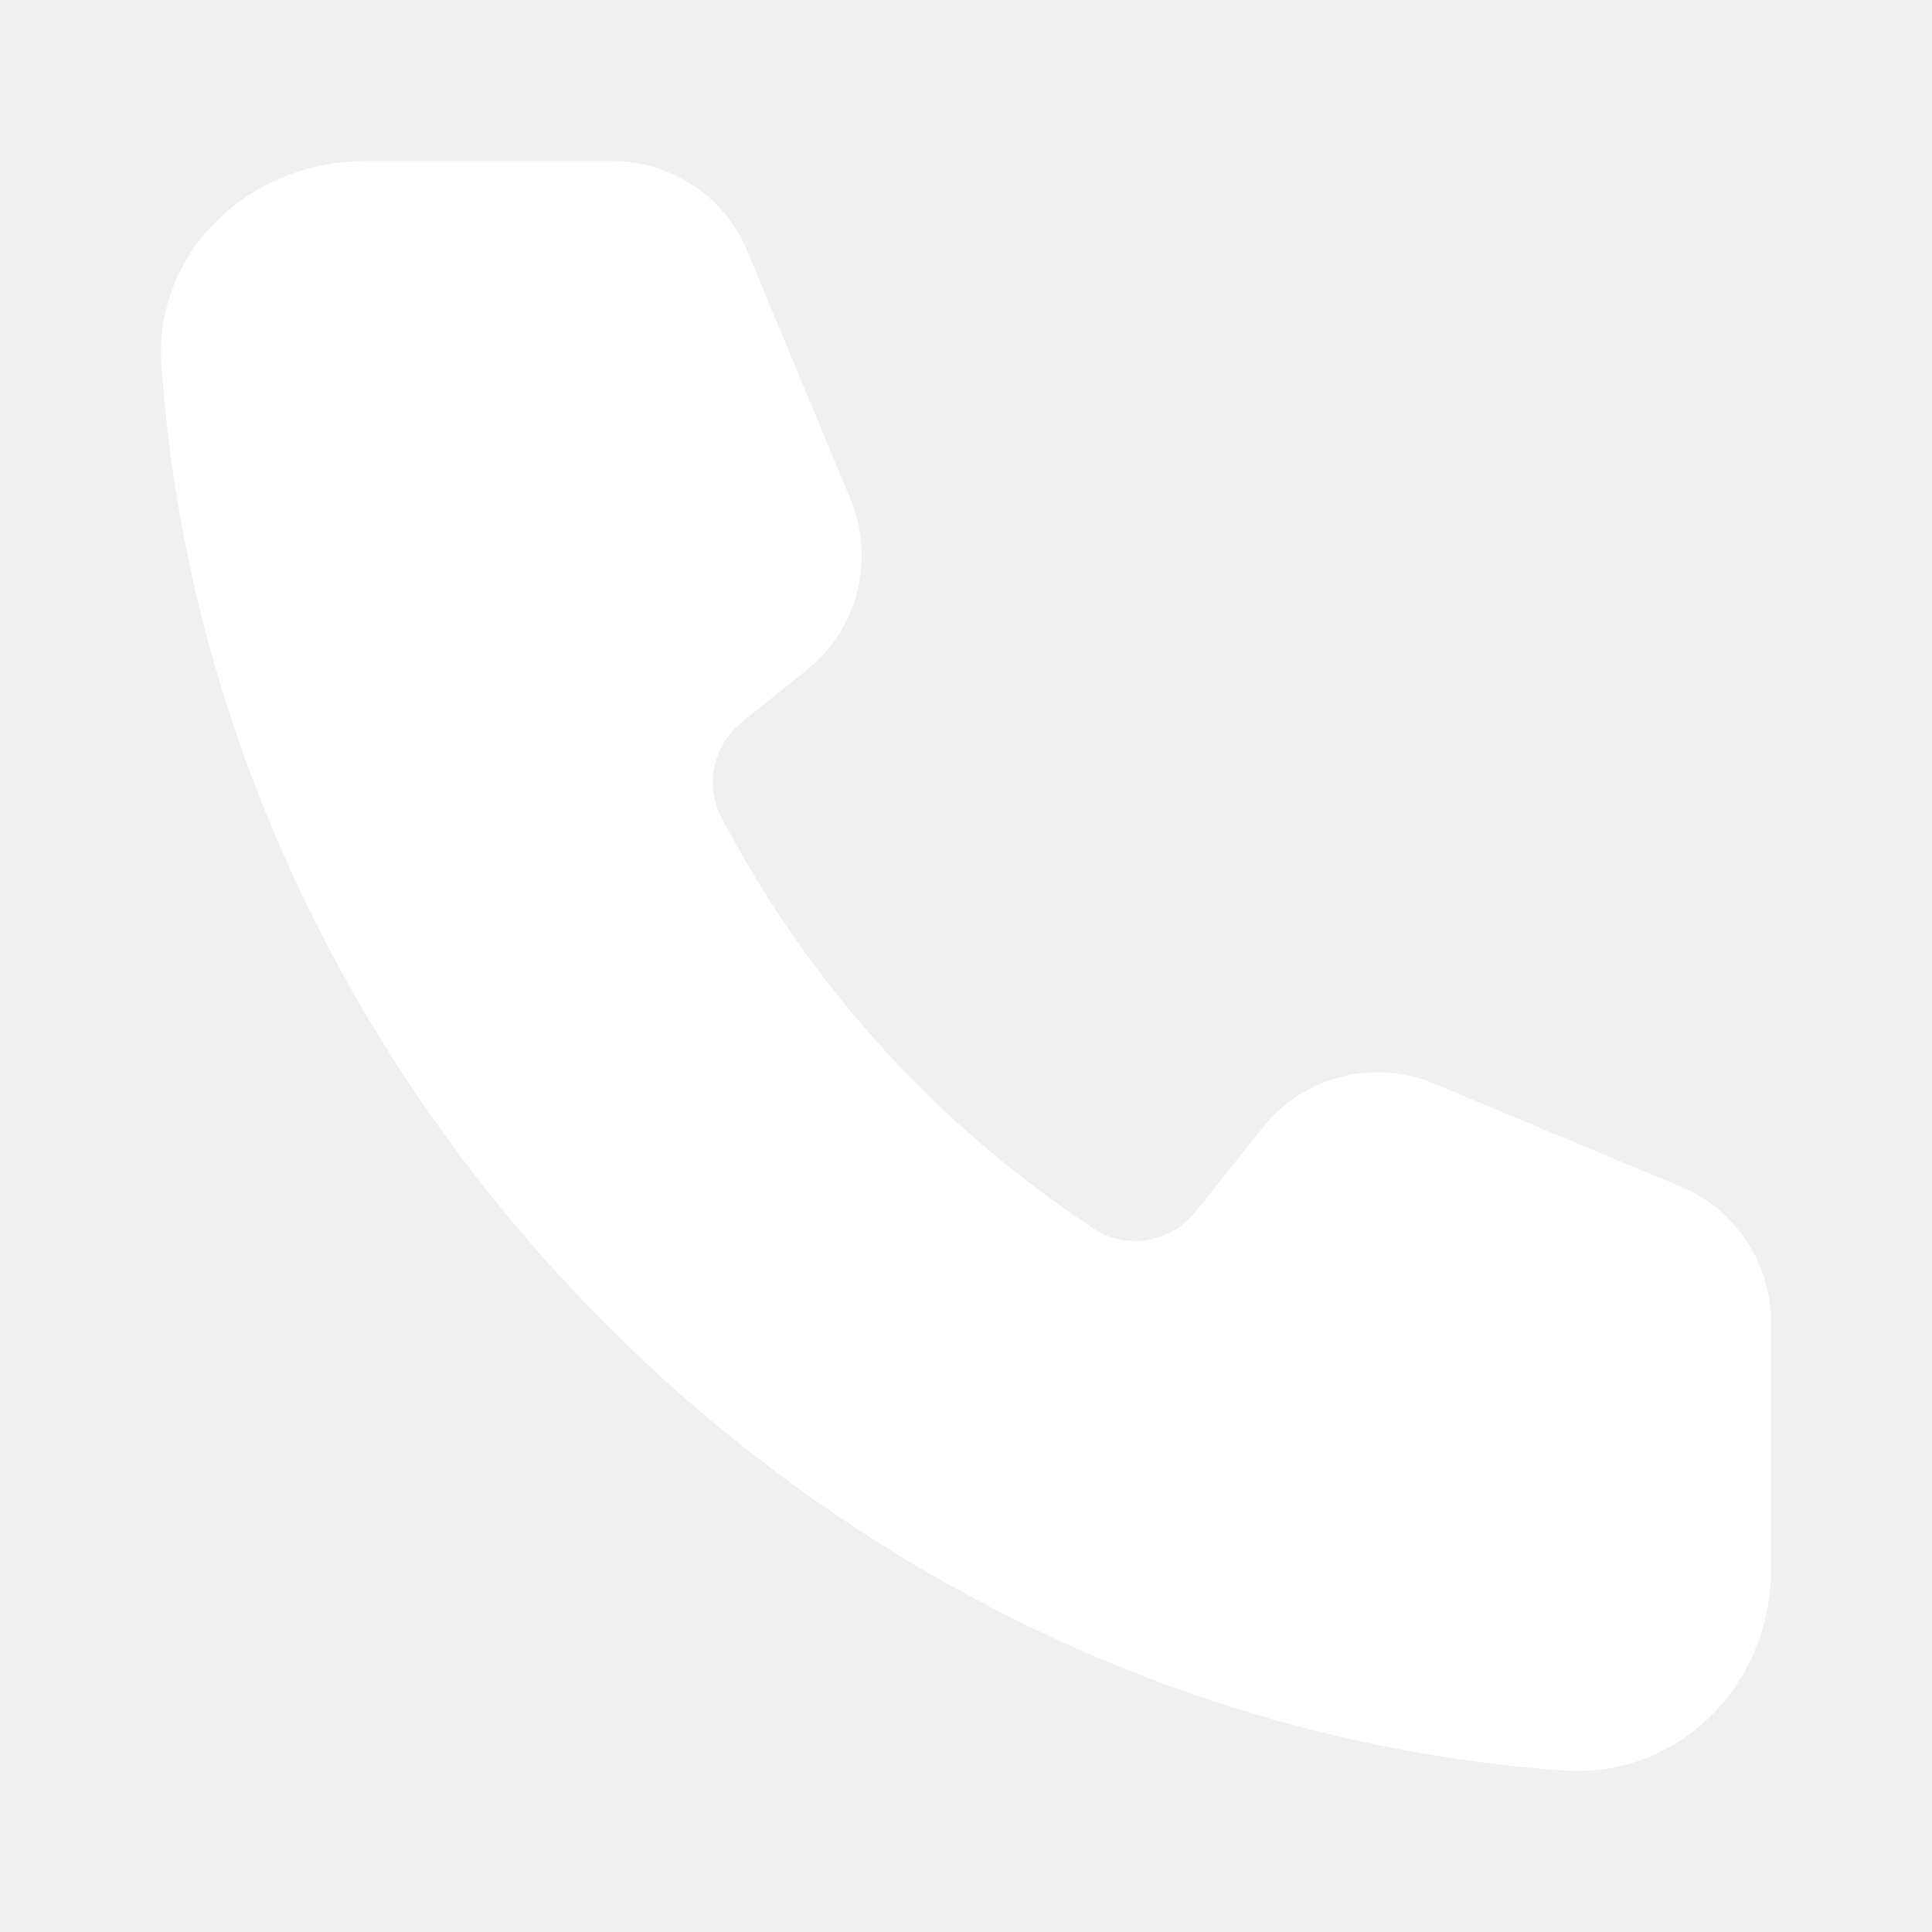
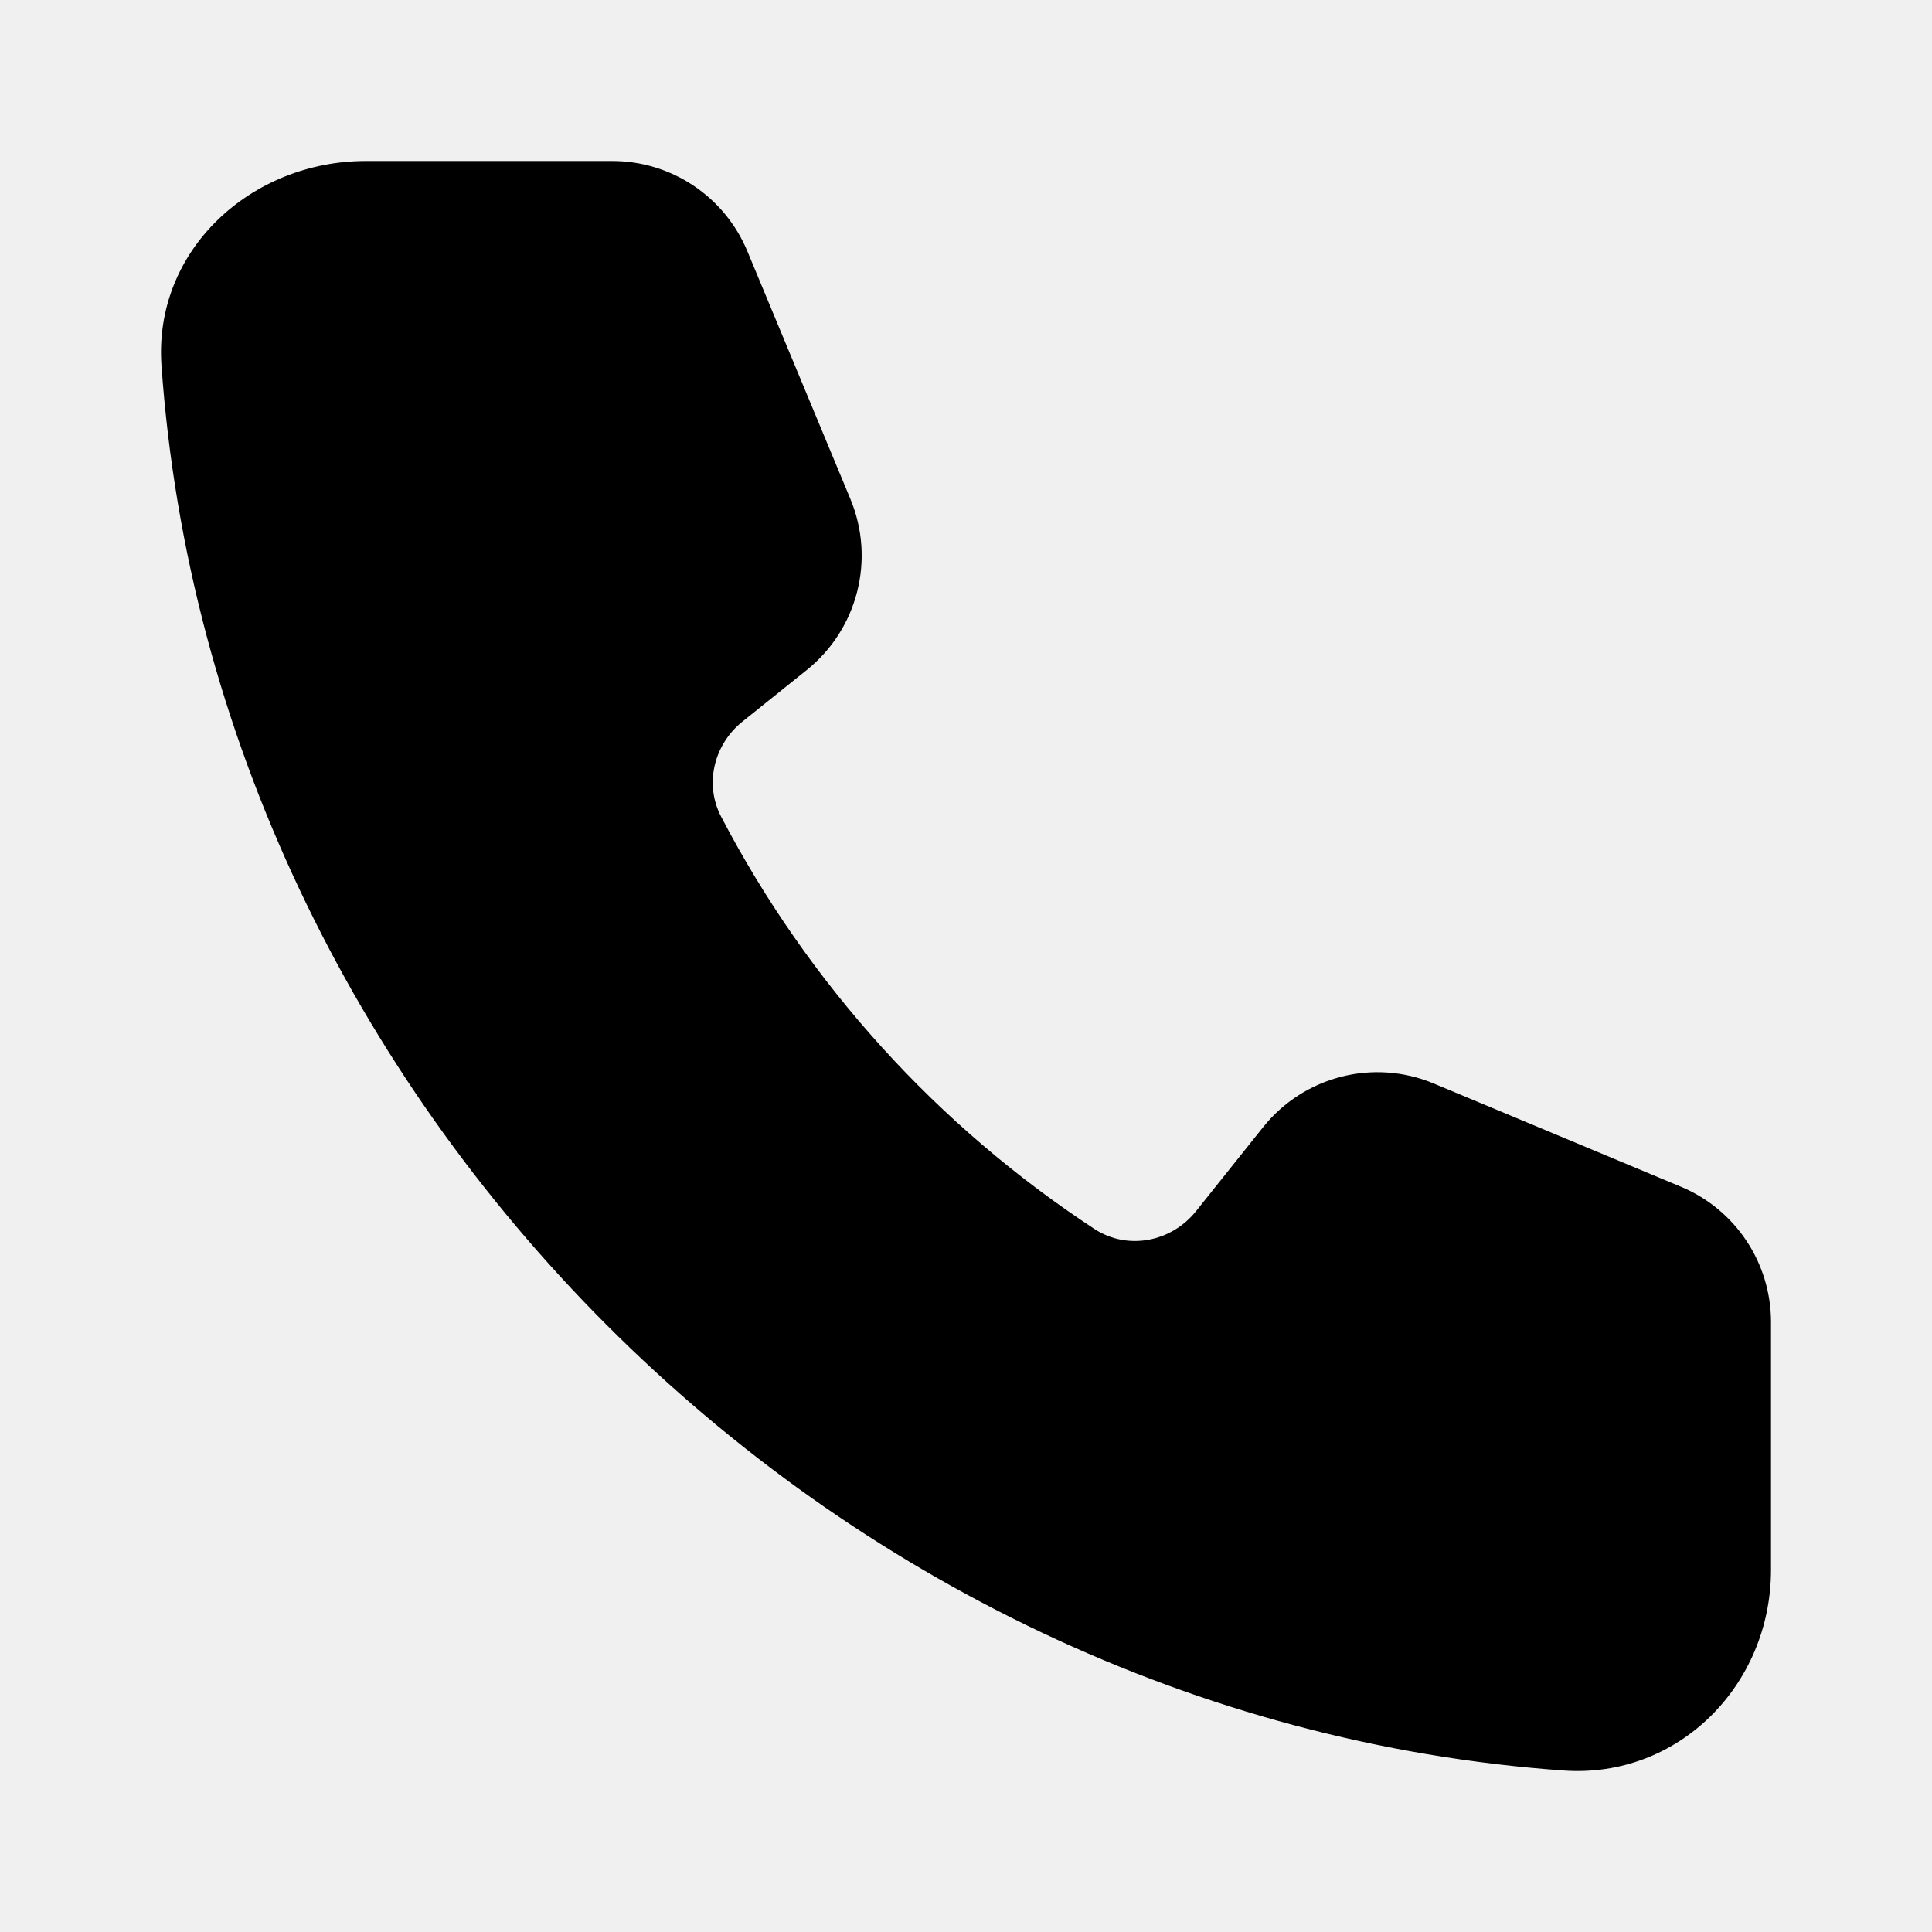
<svg xmlns="http://www.w3.org/2000/svg" width="40px" height="40px" viewBox="0 0 24 24" fill="none">
-   <path d="M2.006 4.542C1.905 3.112 3.115 2 4.545 2H7.606C8.34 2 9.002 2.442 9.284 3.121L10.564 6.199C10.876 6.949 10.655 7.815 10.022 8.323L9.224 8.963C8.868 9.248 8.747 9.74 8.958 10.145C10.043 12.224 11.646 13.989 13.596 15.267C14.008 15.536 14.552 15.429 14.859 15.044L15.69 14.003C16.197 13.369 17.061 13.147 17.809 13.459L20.881 14.742C21.559 15.025 22 15.688 22 16.424V19.5C22 20.933 20.849 22.096 19.423 21.994C10.302 21.345 2.652 13.702 2.006 4.542Z" fill="#FFFFFF" />
+   <path d="M2.006 4.542C1.905 3.112 3.115 2 4.545 2H7.606C8.34 2 9.002 2.442 9.284 3.121L10.564 6.199C10.876 6.949 10.655 7.815 10.022 8.323L9.224 8.963C8.868 9.248 8.747 9.74 8.958 10.145C10.043 12.224 11.646 13.989 13.596 15.267C14.008 15.536 14.552 15.429 14.859 15.044L15.69 14.003C16.197 13.369 17.061 13.147 17.809 13.459L20.881 14.742C21.559 15.025 22 15.688 22 16.424V19.5C22 20.933 20.849 22.096 19.423 21.994C10.302 21.345 2.652 13.702 2.006 4.542Z" fill="currentColor" />
</svg>
